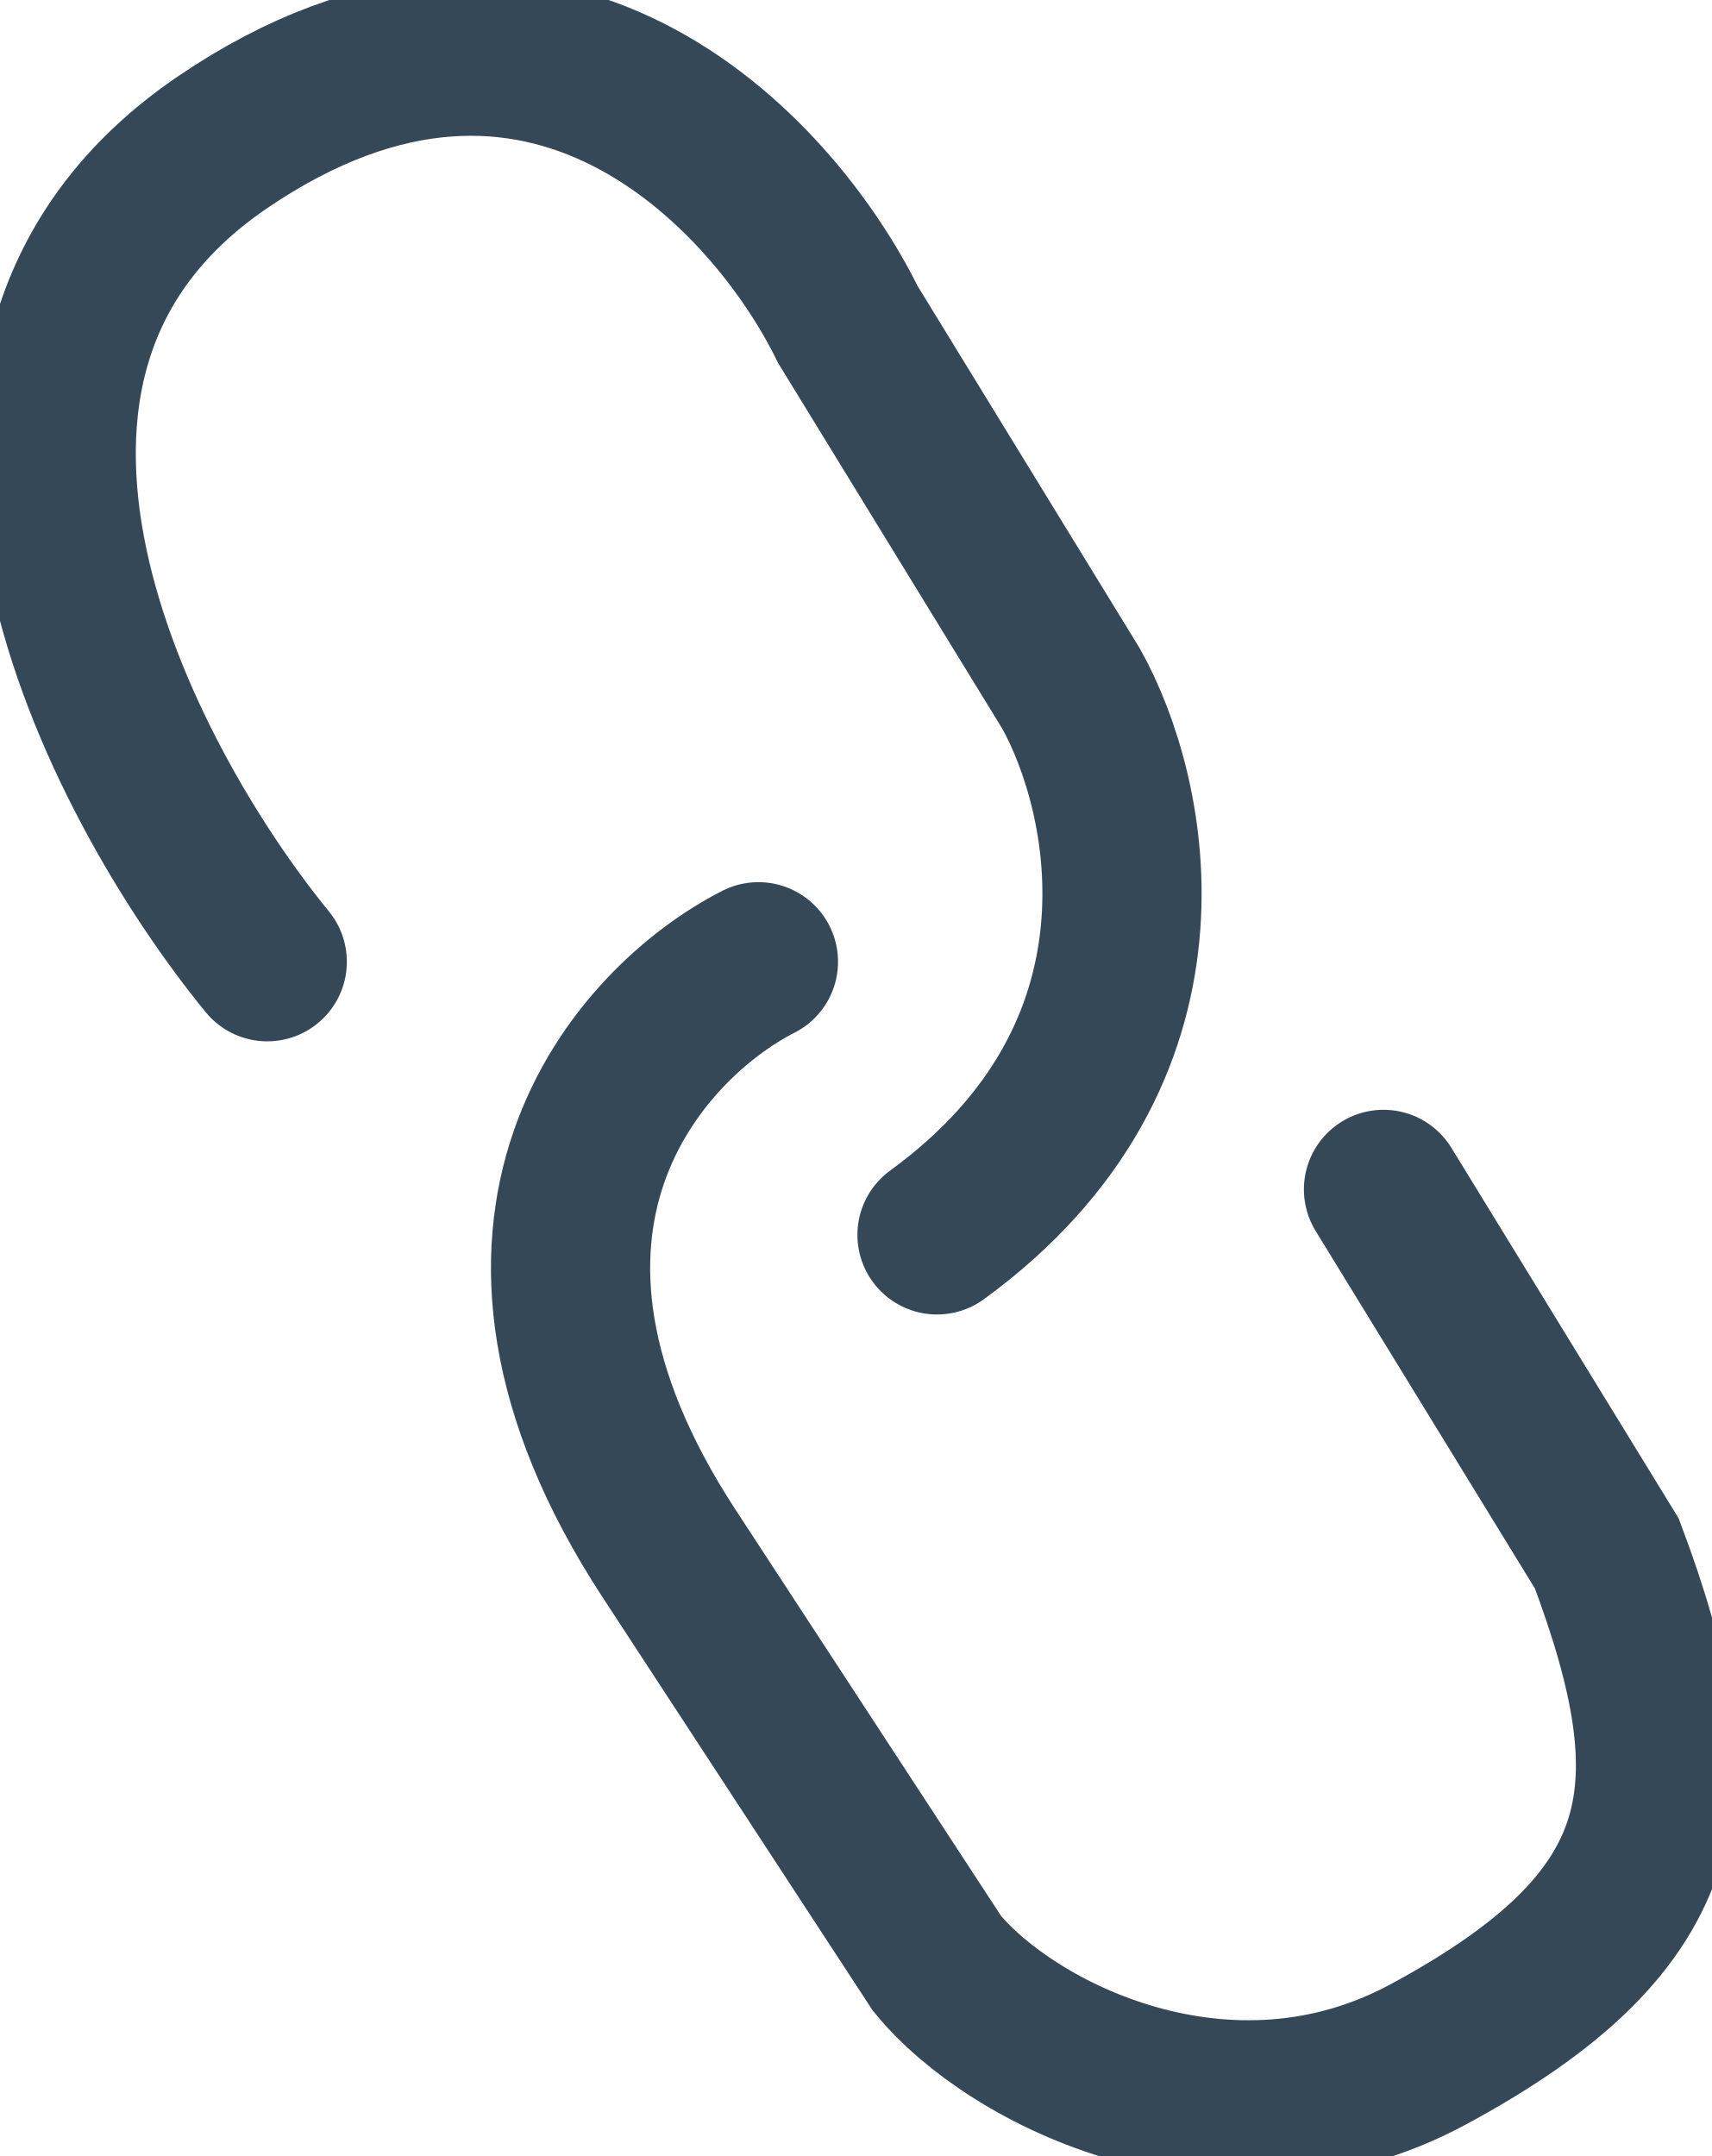
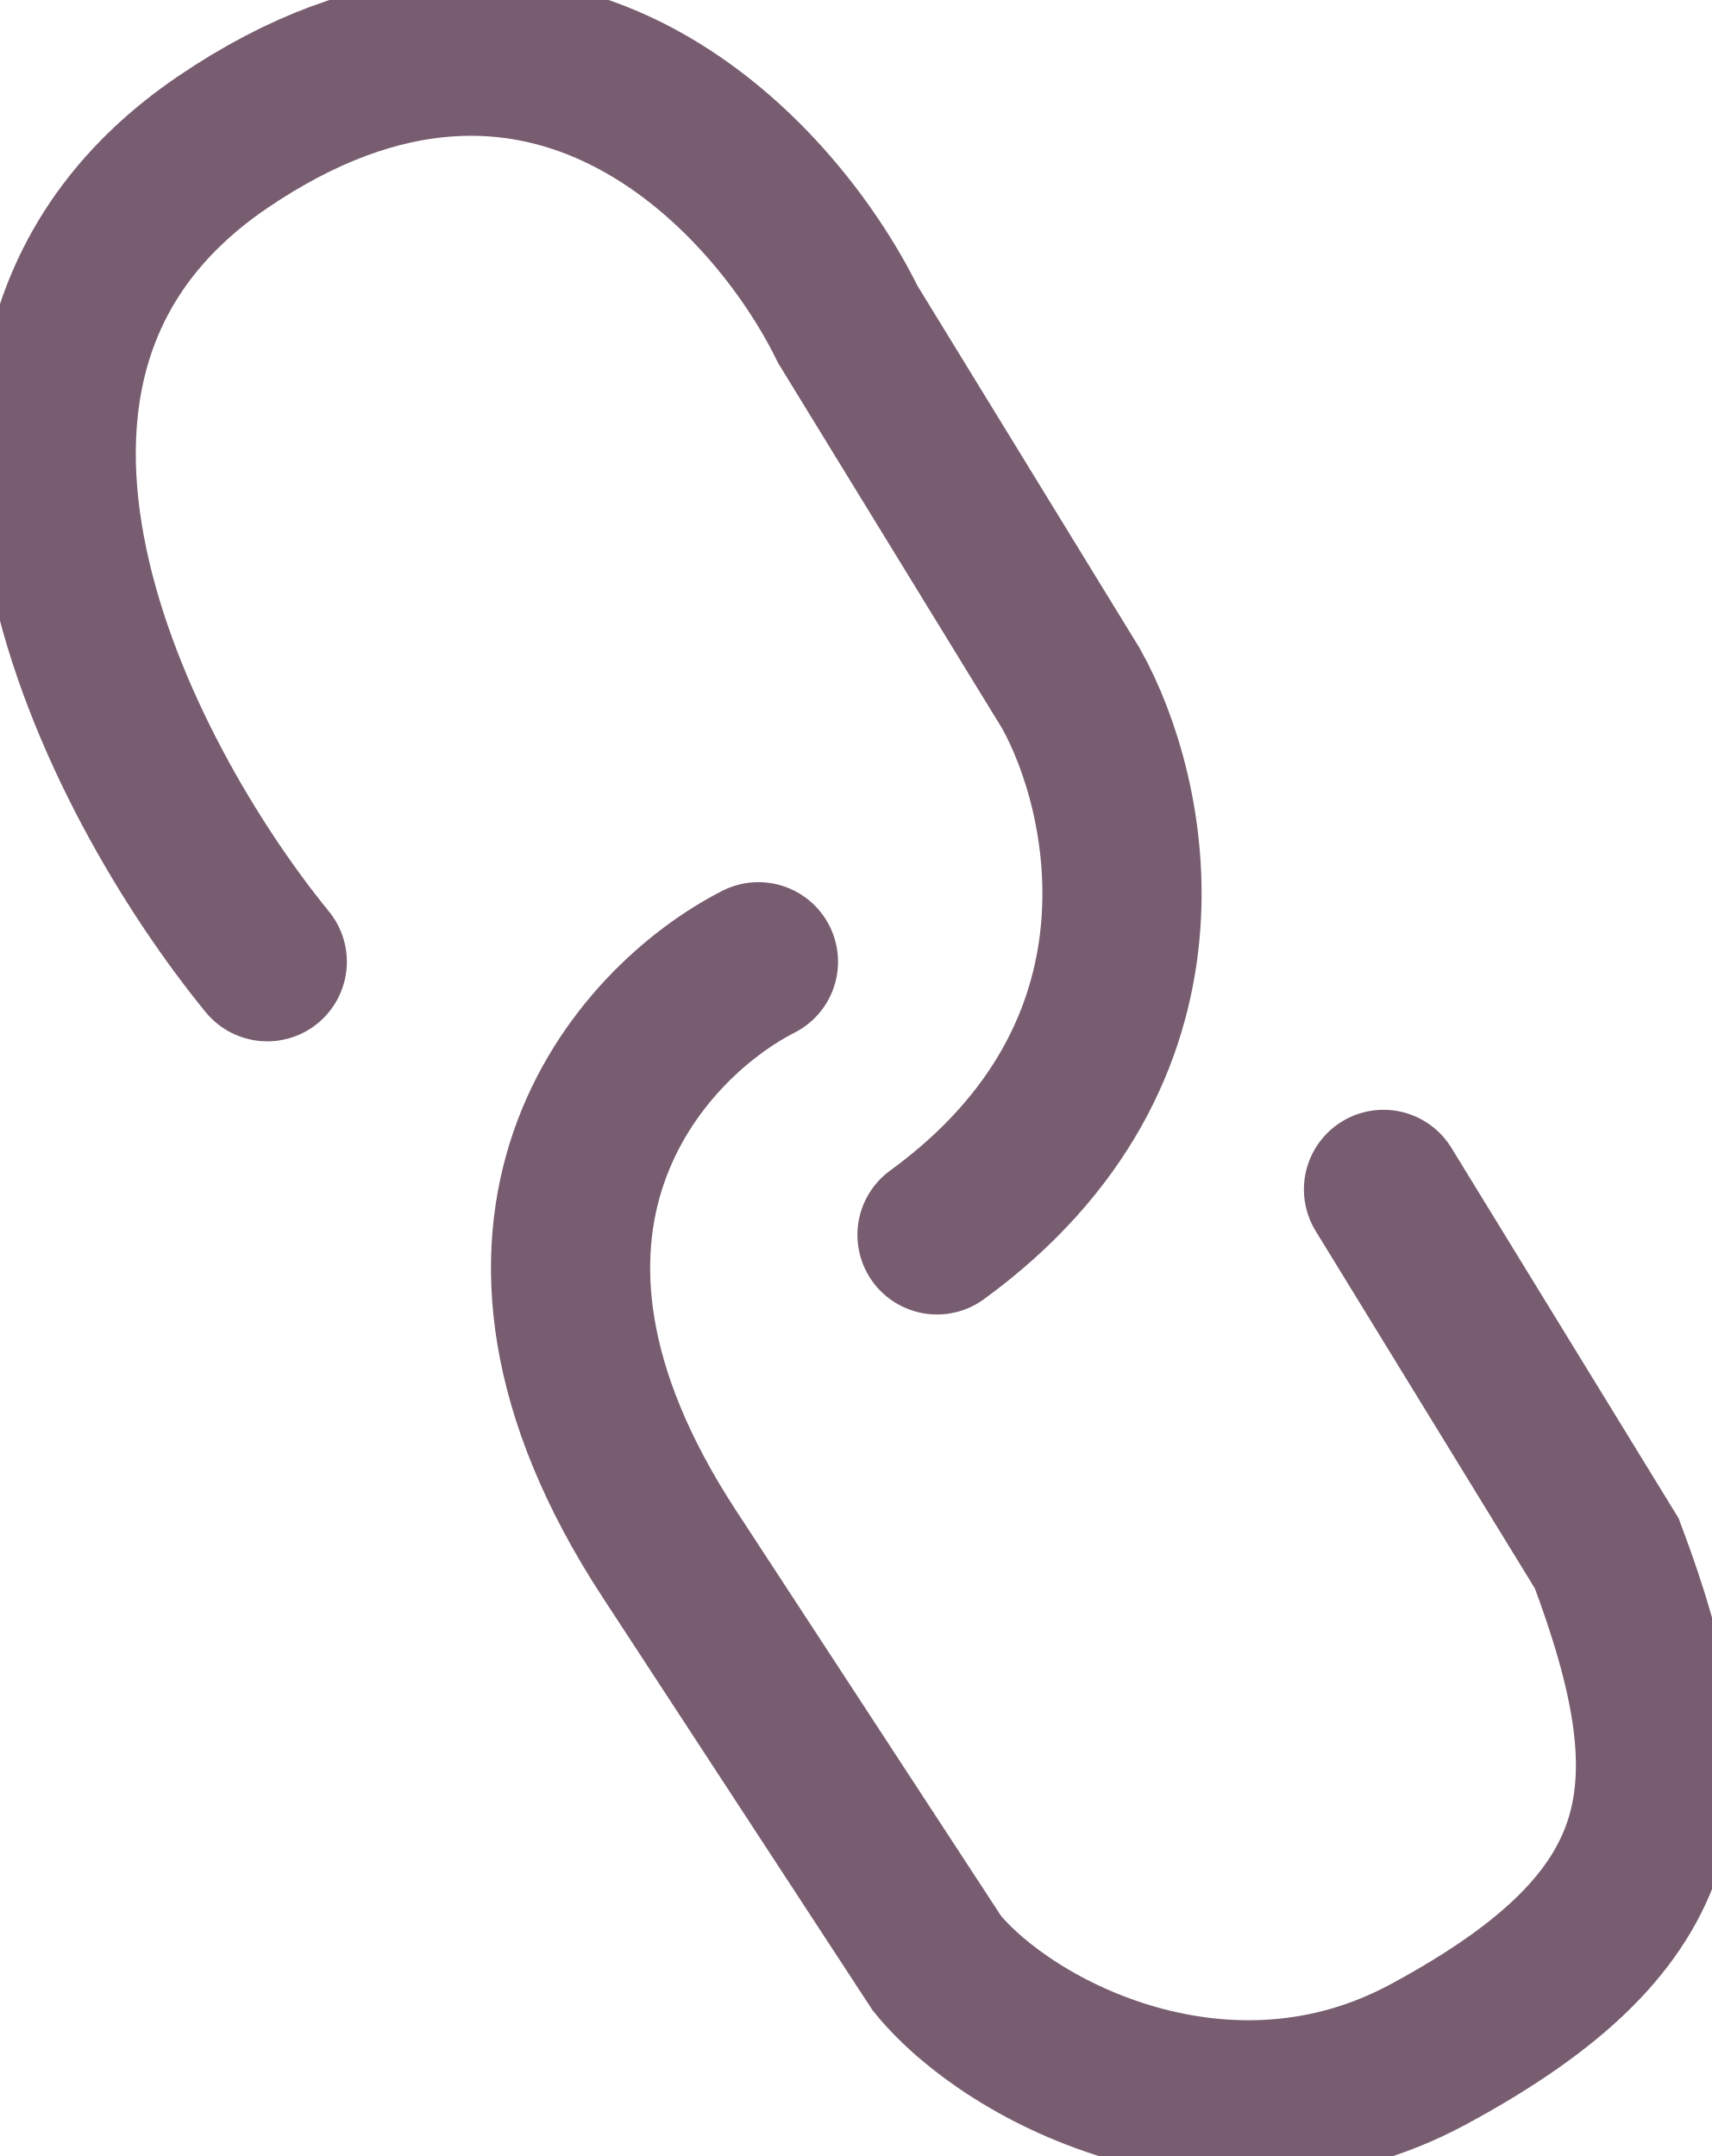
<svg xmlns="http://www.w3.org/2000/svg" preserveAspectRatio="none" overflow="visible" style="display: block;" width="18.279" height="23.025" viewBox="0 0 18.279 23.025" fill="none">
-   <path id="Vector 67" d="M2.854 10.271C1.265 8.326 -1.056 3.853 2.377 1.519C5.81 -0.815 8.258 1.843 9.053 3.464L11.437 7.353C12.072 8.488 12.677 11.243 10.006 13.188M8.099 10.271C6.827 10.919 4.857 13.091 7.145 16.591L10.006 20.968C10.801 21.94 13.1 23.1 15.251 21.94C17.929 20.496 18.1 19.1 17.159 16.591L14.774 12.702" stroke="#354858" stroke-width="1.7" stroke-linecap="round" />
+   <path id="Vector 67" d="M2.854 10.271C1.265 8.326 -1.056 3.853 2.377 1.519C5.81 -0.815 8.258 1.843 9.053 3.464L11.437 7.353C12.072 8.488 12.677 11.243 10.006 13.188M8.099 10.271C6.827 10.919 4.857 13.091 7.145 16.591L10.006 20.968C10.801 21.94 13.1 23.1 15.251 21.94C17.929 20.496 18.1 19.1 17.159 16.591L14.774 12.702" stroke="#785D70" stroke-width="1.7" stroke-linecap="round" />
</svg>
